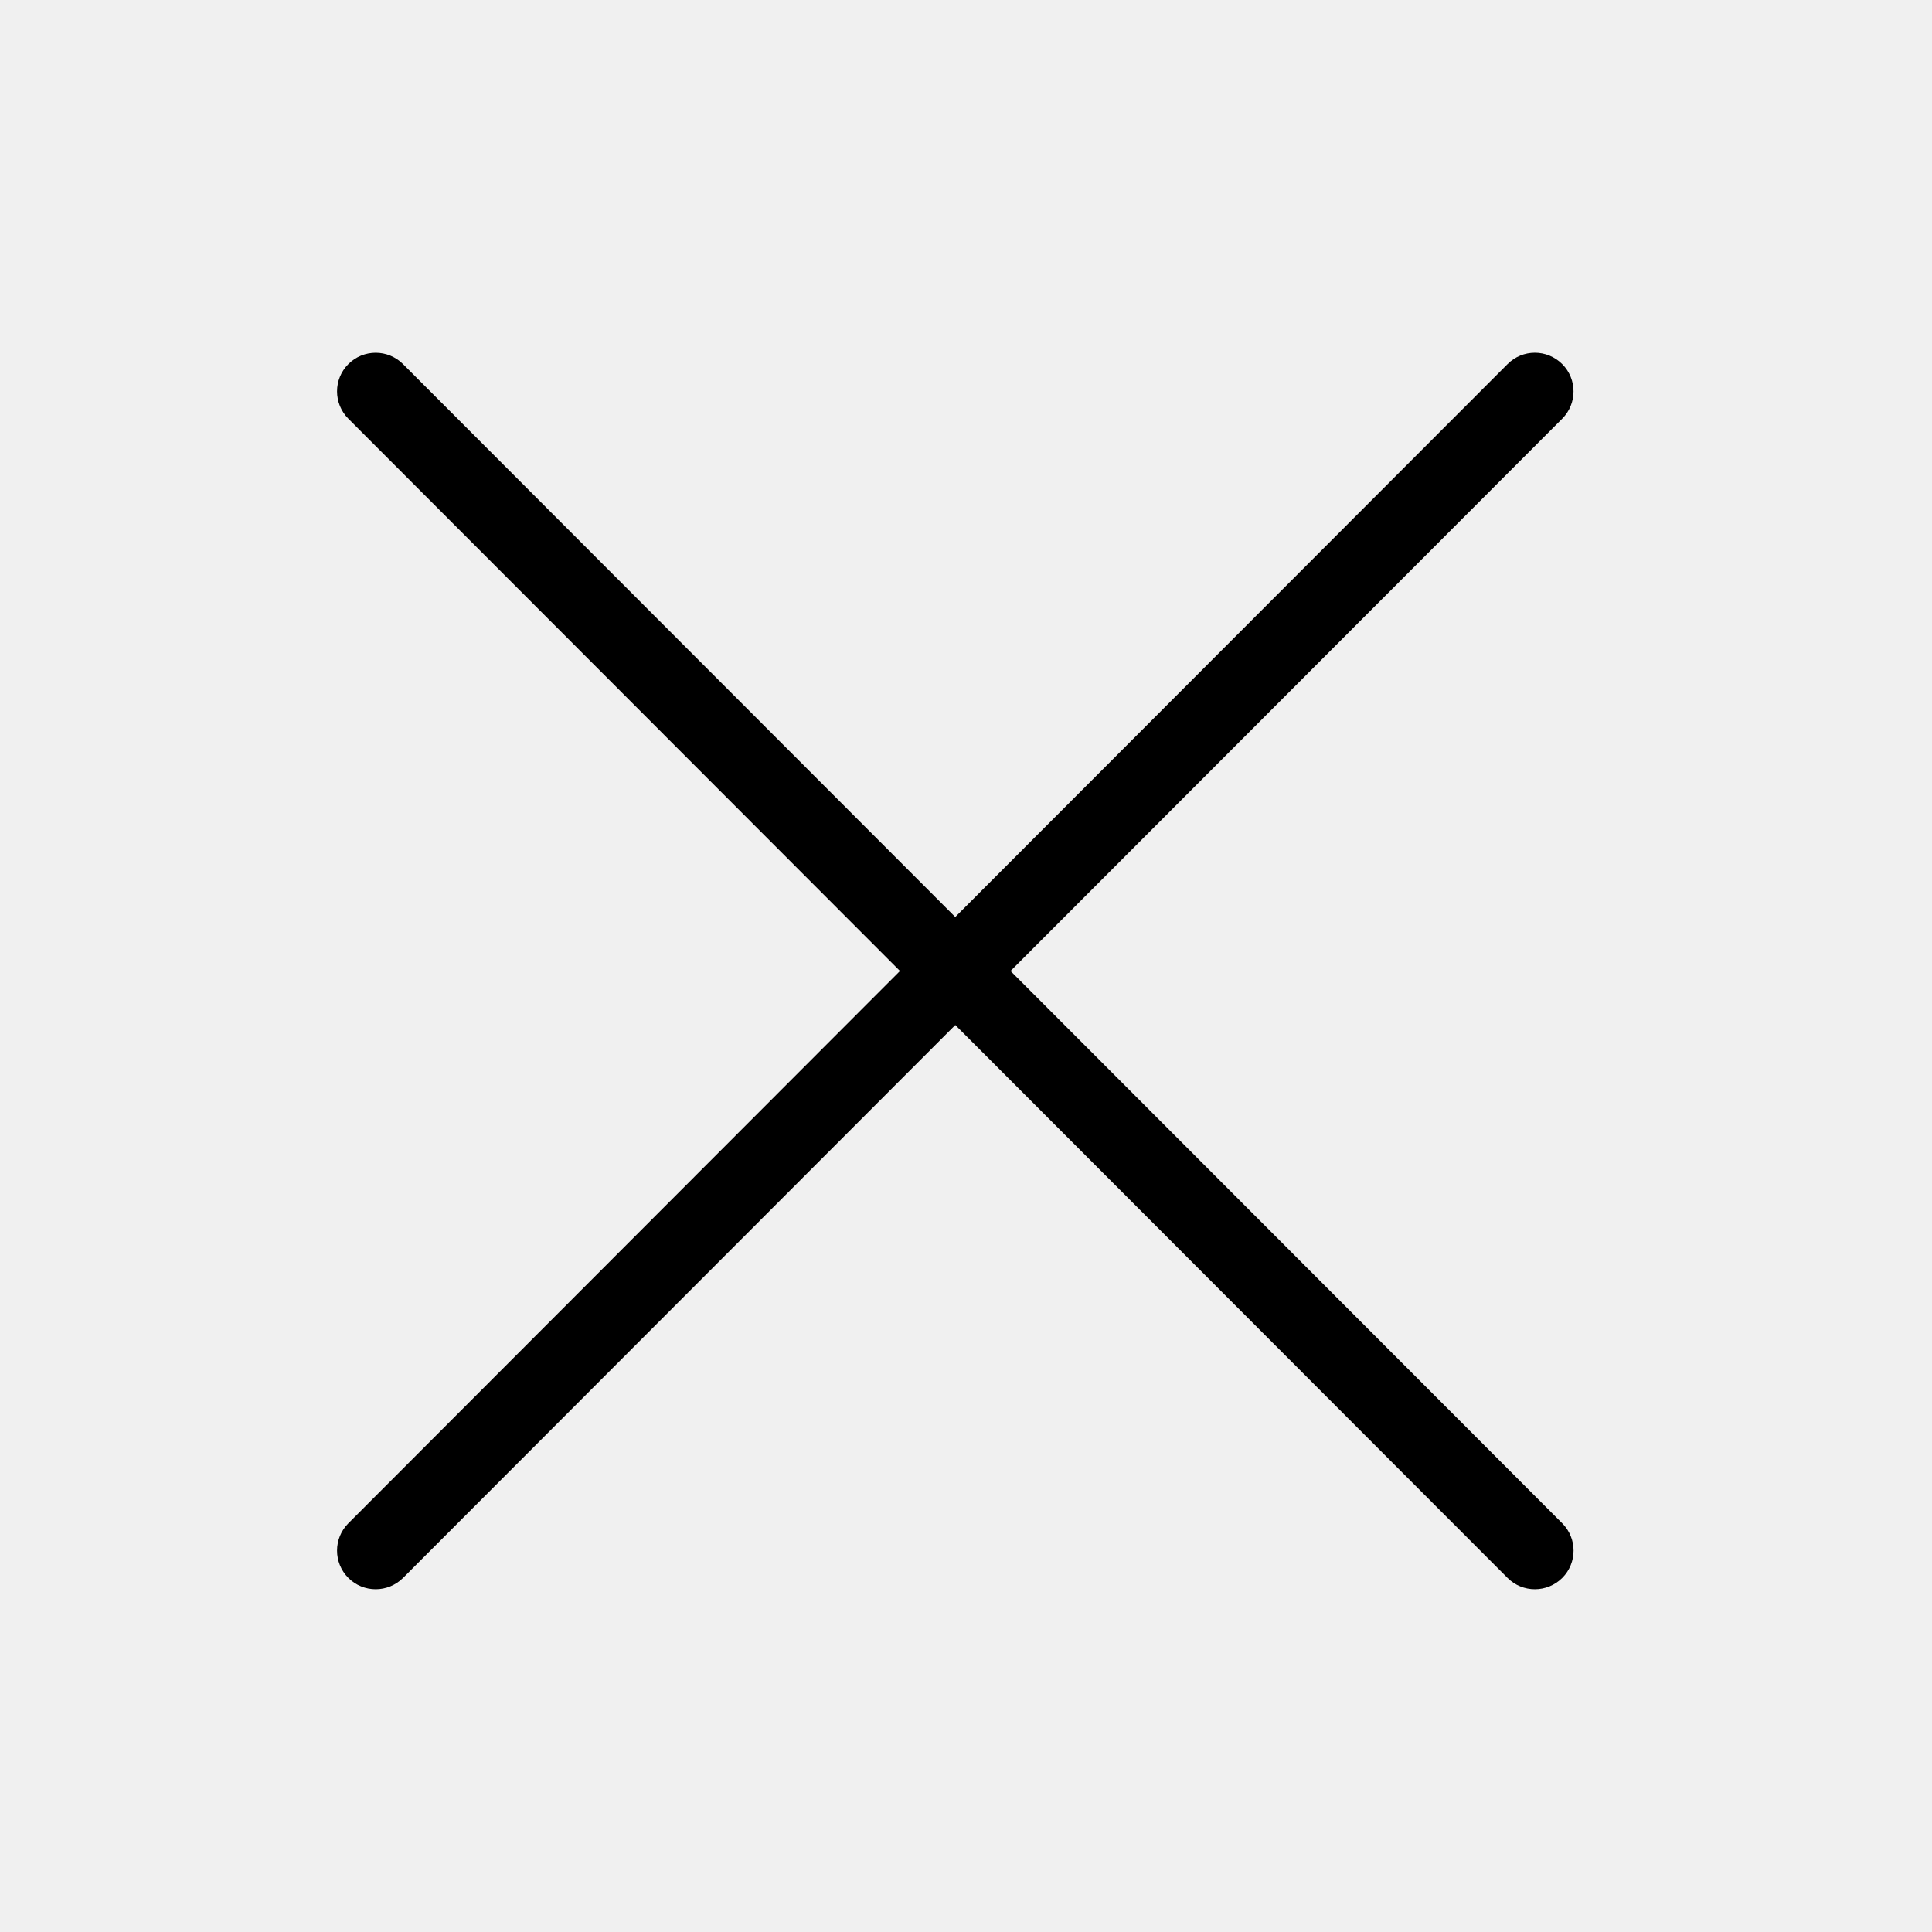
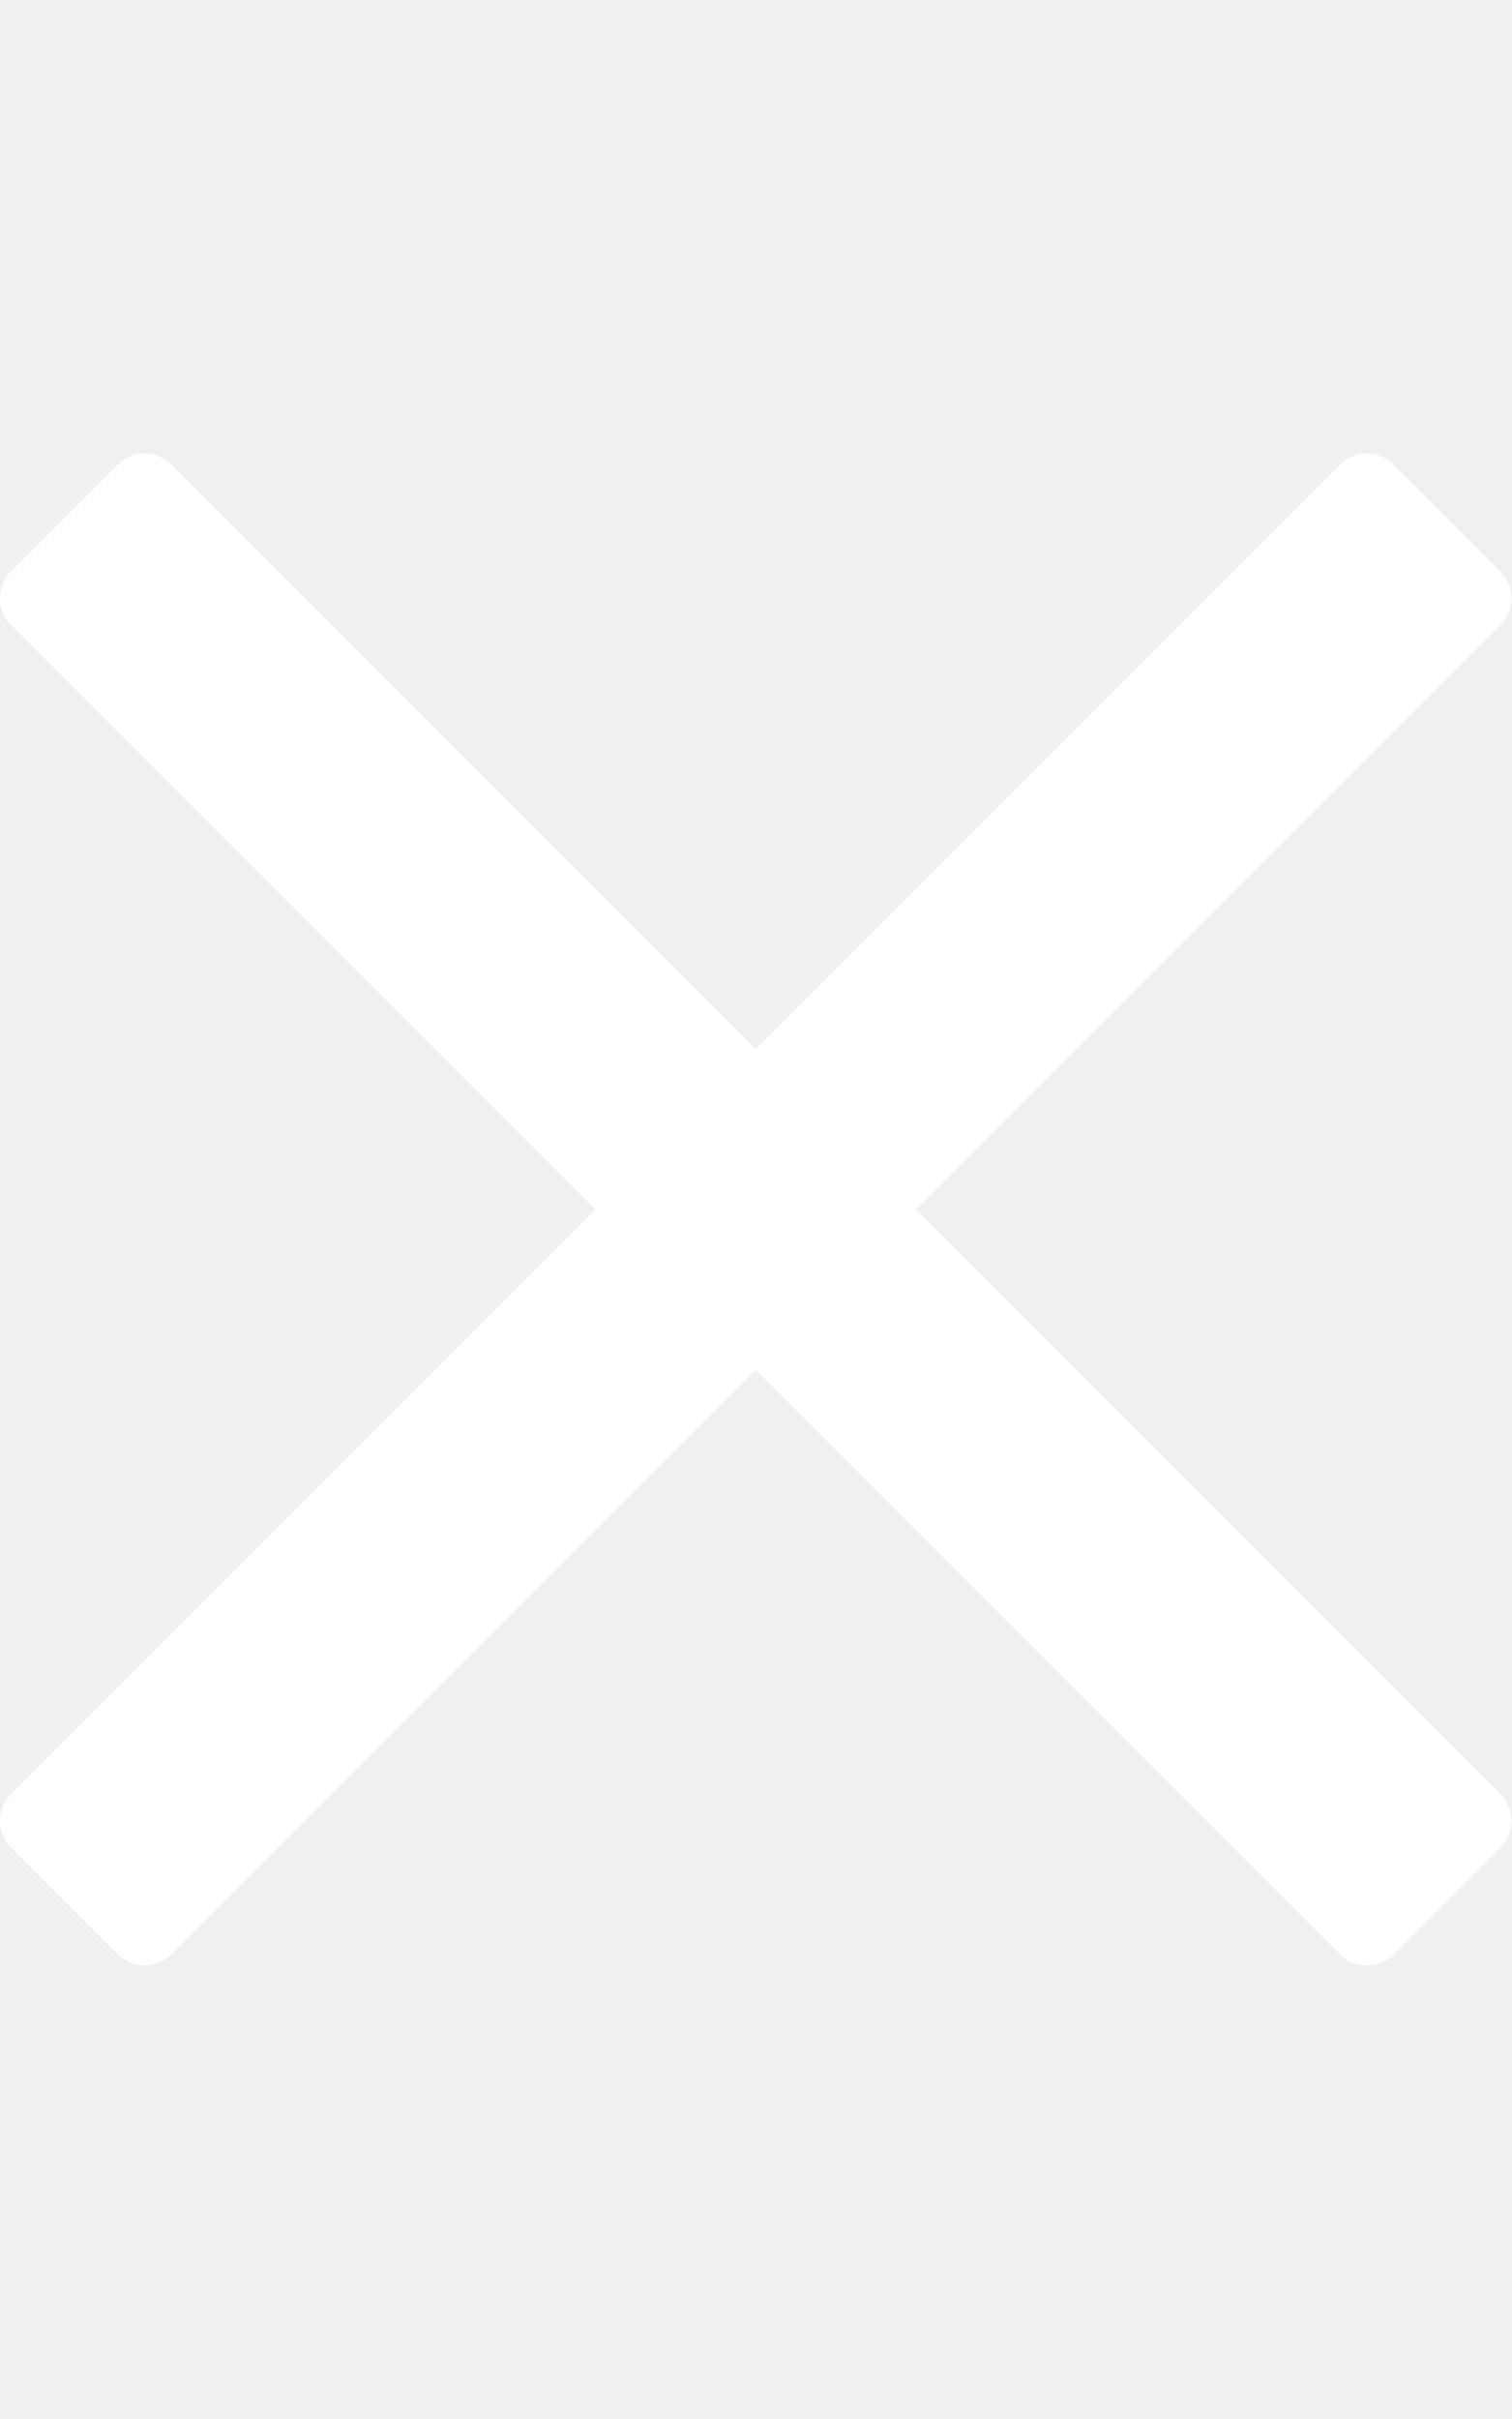
- <svg xmlns="http://www.w3.org/2000/svg" version="1.1" id="Layer_1" x="0px" y="0px" viewBox="0 0 50 50" enable-background="new 0 0 50 50" xml:space="preserve">
-   <path fill="#000" d="M9.016,40.837c0.195,0.195,0.451,0.292,0.707,0.292c0.256,0,0.512-0.098,0.708-0.293l14.292-14.309  l14.292,14.309c0.195,0.196,0.451,0.293,0.708,0.293c0.256,0,0.512-0.098,0.707-0.292c0.391-0.39,0.391-1.023,0.001-1.414  L26.153,25.129L40.43,10.836c0.39-0.391,0.39-1.024-0.001-1.414c-0.392-0.391-1.024-0.391-1.414,0.001L24.722,23.732L10.43,9.423  c-0.391-0.391-1.024-0.391-1.414-0.001c-0.391,0.39-0.391,1.023-0.001,1.414l14.276,14.293L9.015,39.423  C8.625,39.813,8.625,40.447,9.016,40.837z" />
+ <svg xmlns="http://www.w3.org/2000/svg" viewBox="0 0 320 512" style="fill:#ffffff">
+   <path d="M193.94 256L296.5 153.44l21.15-21.15c3.12-3.12 3.12-8.19 0-11.31l-22.63-22.63c-3.12-3.12-8.19-3.12-11.31 0L160 222.06 36.29 98.34c-3.12-3.12-8.19-3.12-11.31 0L2.34 120.97c-3.12 3.12-3.12 8.19 0 11.31L126.06 256 2.34 379.71c-3.12 3.12-3.12 8.19 0 11.31l22.63 22.63c3.12 3.12 8.19 3.12 11.31 0L160 289.94 262.56 392.5l21.15 21.15c3.12 3.12 8.19 3.12 11.31 0l22.63-22.63c3.12-3.12 3.12-8.19 0-11.31L193.94 256z" />
</svg>
